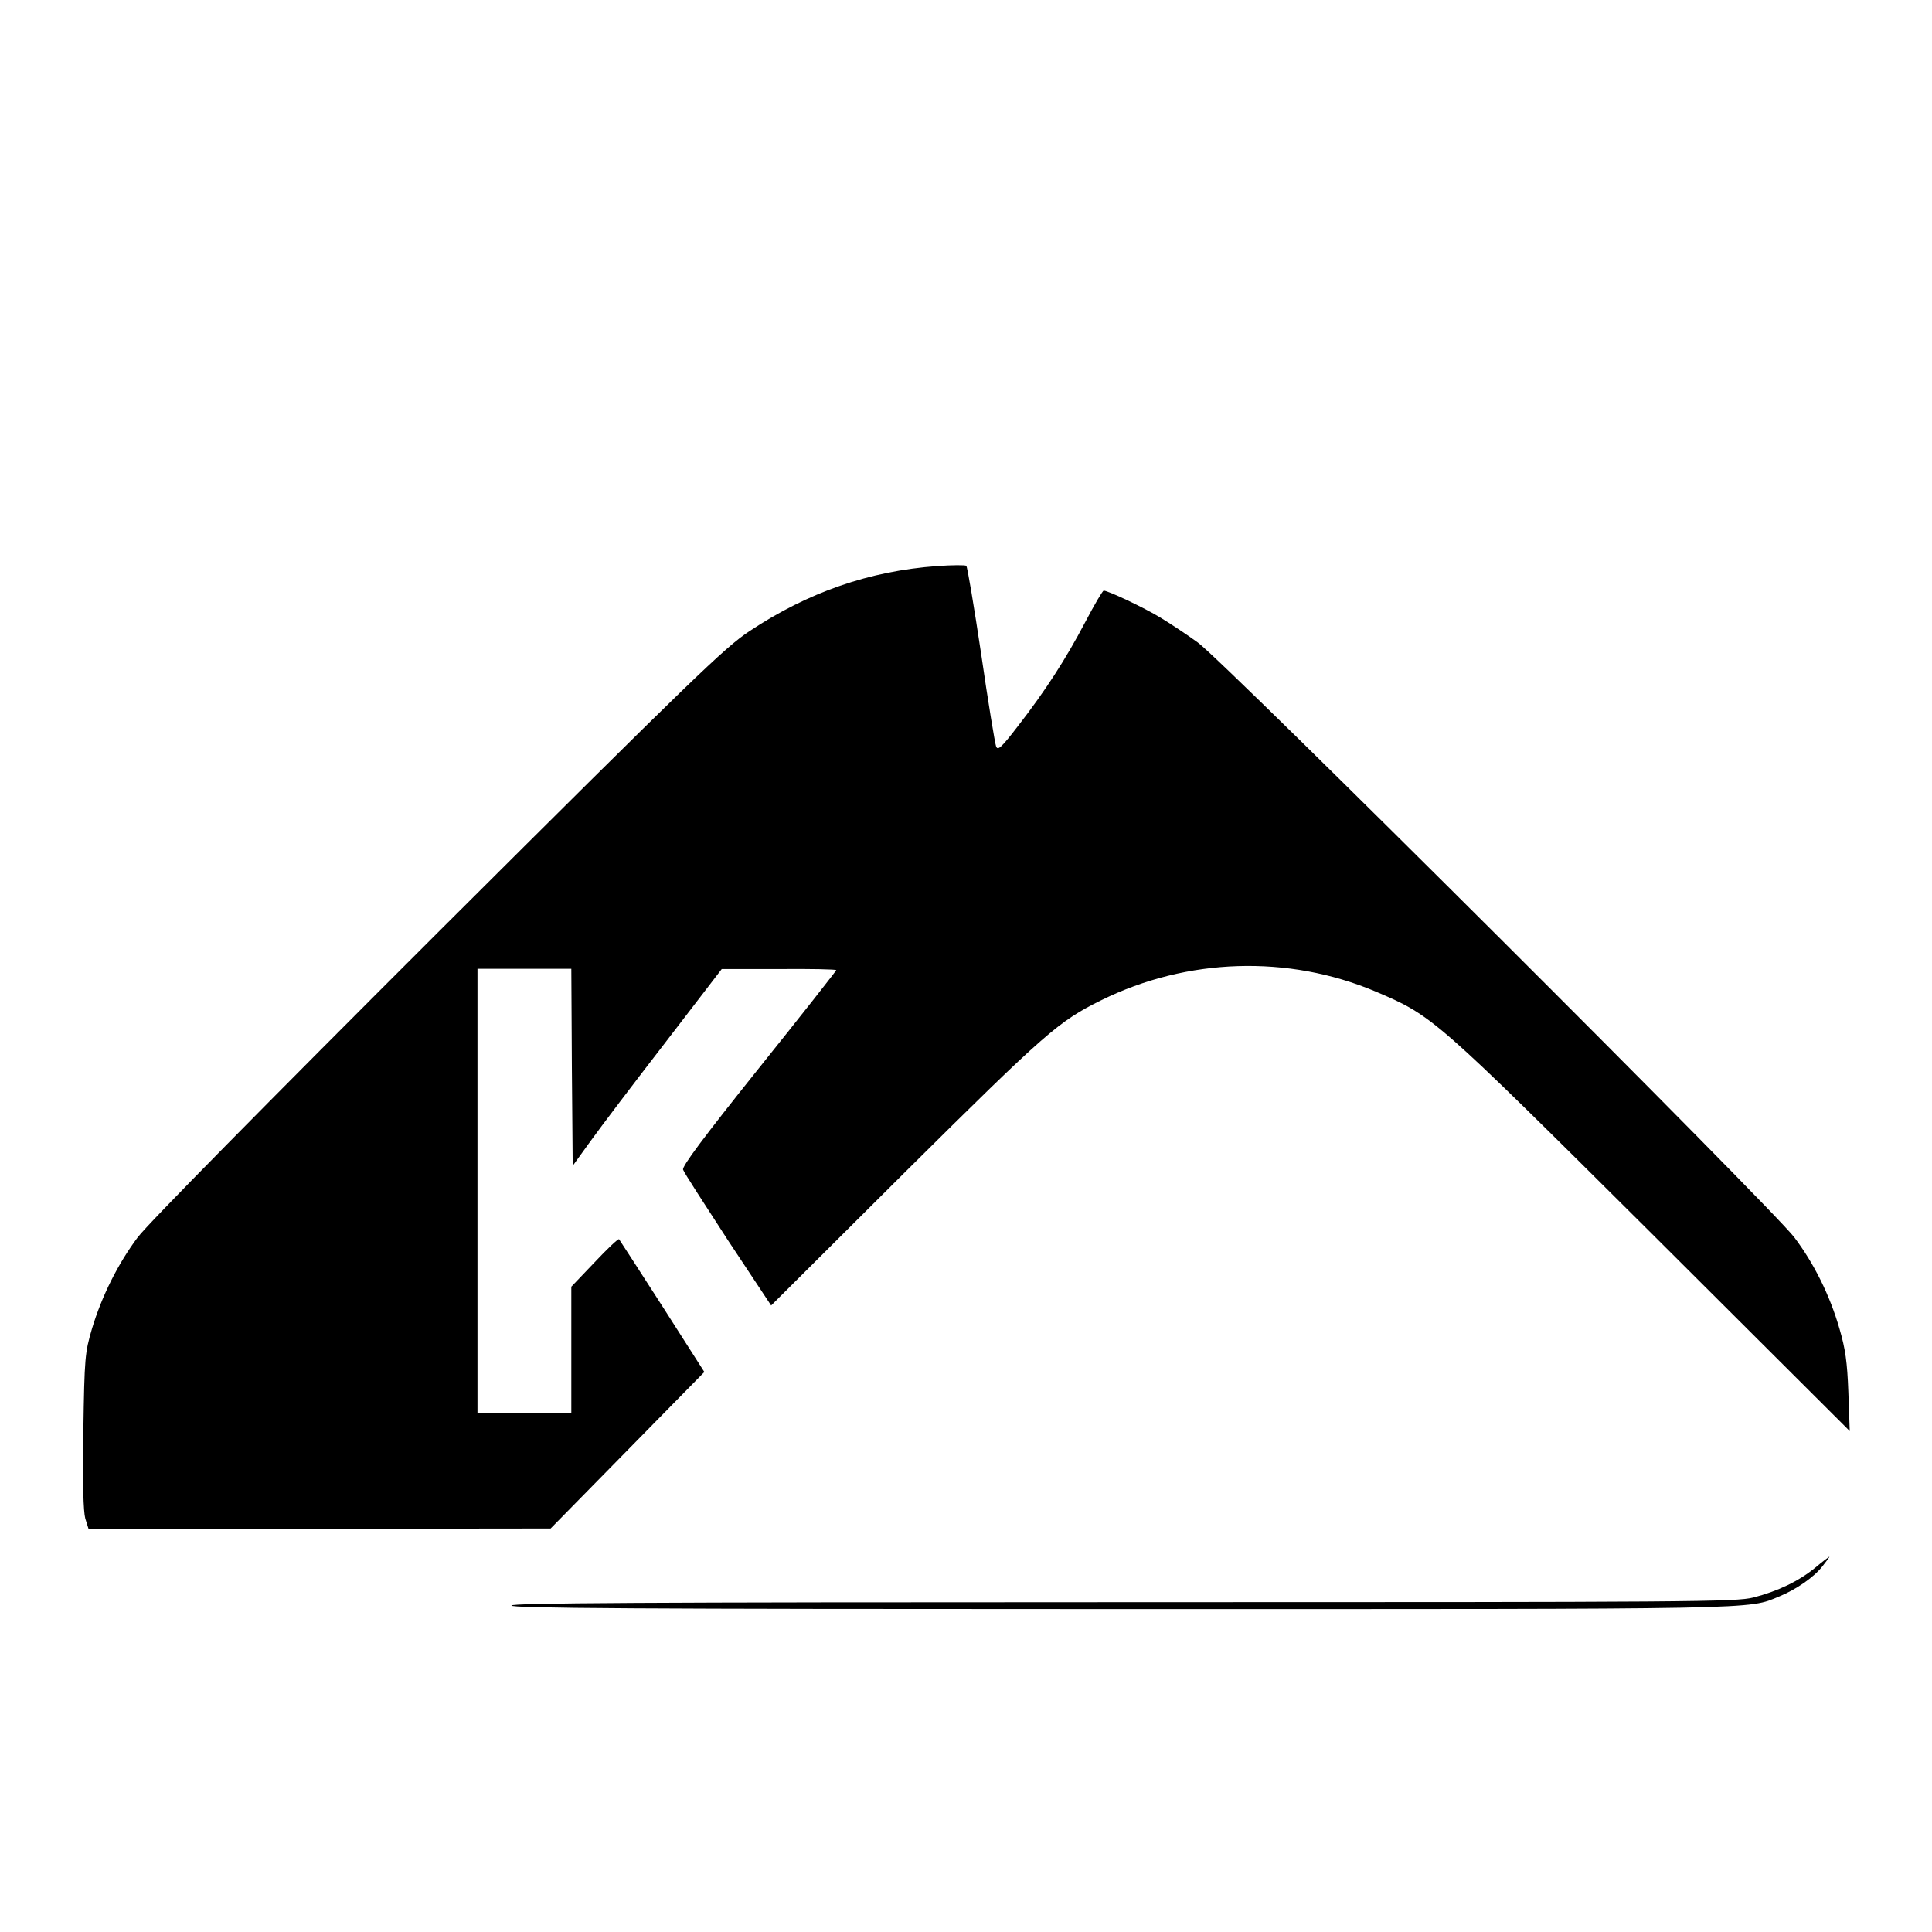
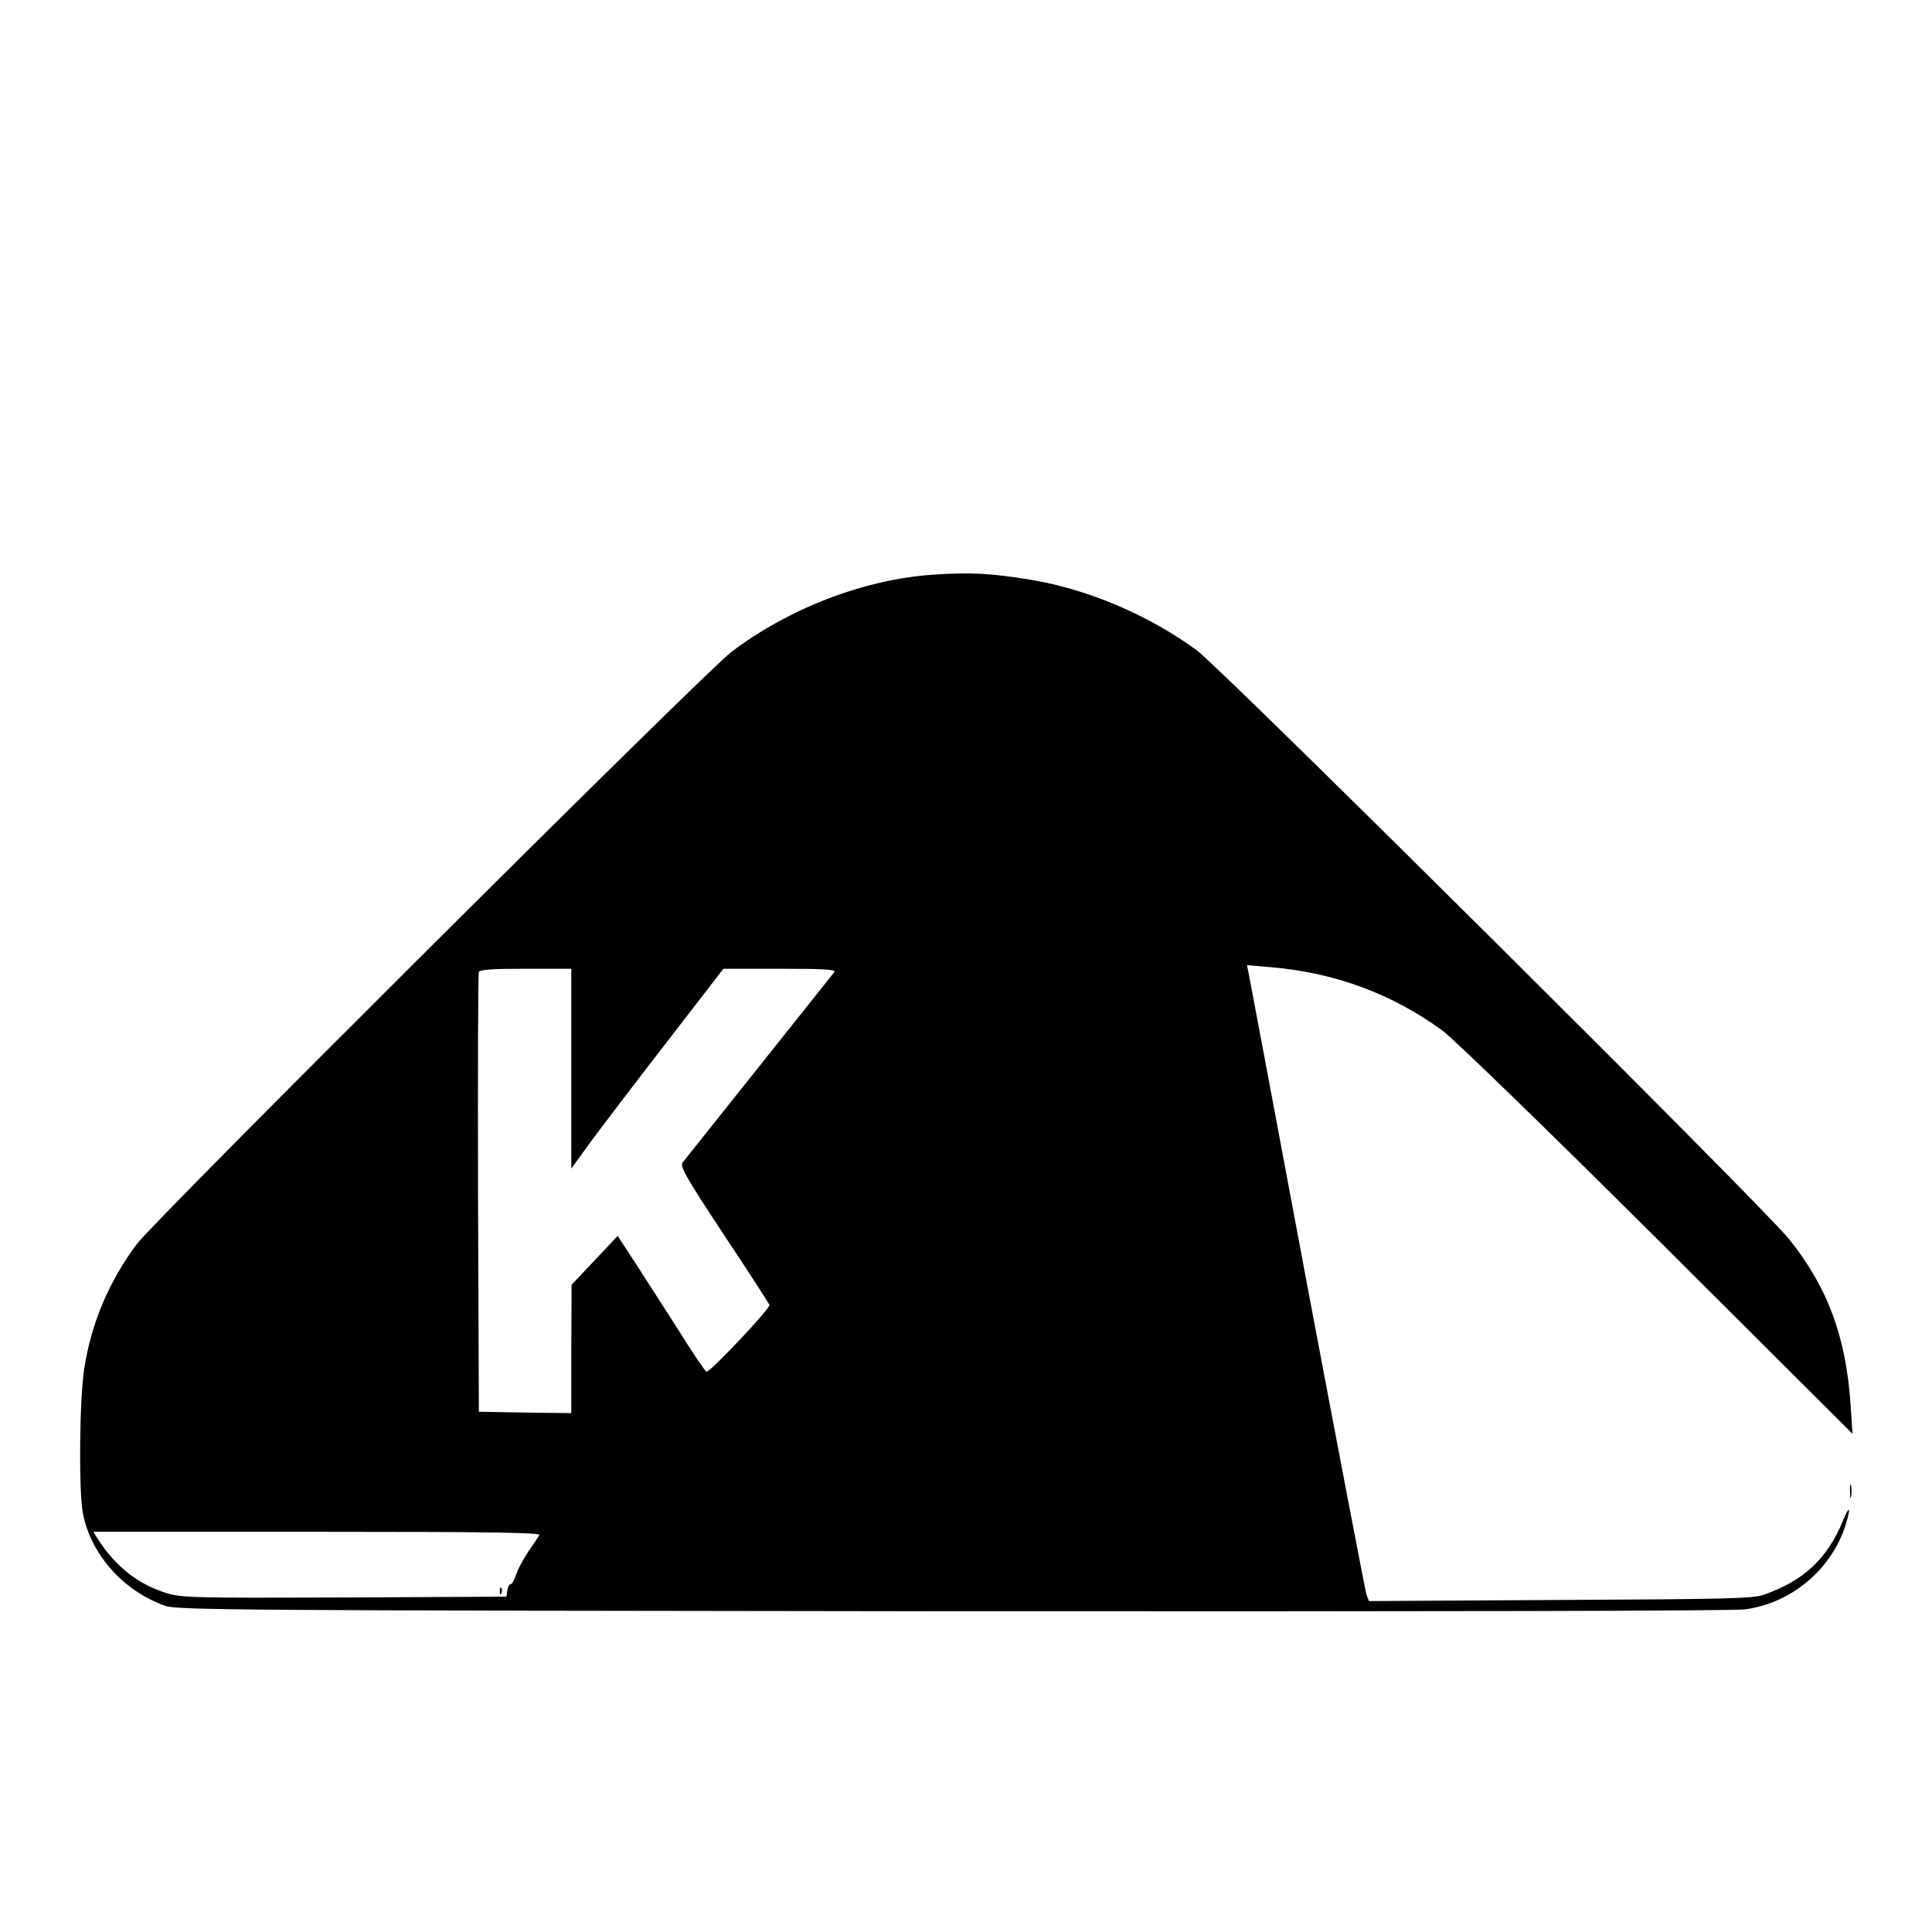
<svg xmlns="http://www.w3.org/2000/svg" version="1.0" width="700pt" height="700pt" viewBox="0 0 700 700" preserveAspectRatio="xMidYMid meet">
  <g transform="translate(0,700) scale(0.1,-0.1)" fill="#000000" stroke="none">
-     <path d="M3395 4949 c-245 -18 -466 -94 -680 -236 -90 -60 -199 -165 -1129 -1092 -628 -627 -1051 -1056 -1087 -1104 -71 -95 -130 -212 -166 -332 -25 -86 -27 -101 -31 -370 -3 -191 0 -291 7 -317 l12 -38 837 1 837 1 279 284 278 283 -152 238 c-84 131 -155 240 -157 243 -3 3 -43 -35 -89 -84 l-84 -88 0 -229 0 -229 -170 0 -170 0 0 805 0 805 170 0 170 0 2 -357 3 -357 65 90 c36 50 157 210 270 356 l205 267 208 0 c114 1 207 -1 207 -4 0 -2 -126 -163 -281 -356 -200 -250 -279 -356 -274 -367 3 -10 77 -124 162 -255 l157 -237 490 488 c506 502 552 542 706 618 312 154 677 165 993 32 209 -89 211 -91 1001 -877 l718 -716 -5 140 c-4 111 -11 158 -32 230 -35 122 -93 238 -164 332 -83 109 -2063 2084 -2161 2155 -41 30 -102 70 -135 90 -59 36 -190 98 -206 98 -4 0 -34 -51 -67 -114 -71 -135 -144 -248 -244 -377 -60 -78 -73 -90 -79 -73 -4 10 -29 161 -54 334 -26 173 -50 317 -54 320 -3 3 -51 3 -106 -1z" />
-     <path d="M6577 1320 c-60 -49 -135 -85 -224 -108 -64 -16 -206 -17 -2282 -17 -1763 0 -2215 -3 -2218 -12 -4 -10 441 -13 2202 -13 2356 0 2276 -2 2392 46 61 25 126 70 156 109 15 19 27 35 25 35 -2 -1 -25 -18 -51 -40z" />
+     <path d="M3384 4918 c-250 -16 -524 -121 -734 -280 -93 -70 -2091 -2060 -2154 -2145 -102 -137 -166 -289 -191 -453 -17 -111 -20 -440 -5 -521 28 -150 146 -283 298 -337 44 -16 252 -17 2852 -20 1708 -1 2832 1 2873 7 169 23 313 145 364 306 21 67 14 74 -11 12 -56 -135 -142 -215 -285 -265 -40 -14 -136 -16 -739 -19 l-692 -4 -9 23 c-4 13 -101 518 -215 1123 -113 605 -209 1113 -212 1129 l-6 29 83 -7 c233 -19 441 -96 624 -229 40 -29 378 -357 779 -756 l708 -706 -7 105 c-16 246 -84 429 -225 603 -98 121 -2055 2066 -2144 2131 -175 128 -396 222 -605 256 -142 23 -216 27 -347 18z m-1314 -1790 l0 -362 65 90 c36 49 160 212 276 362 l210 272 206 0 c163 0 203 -3 196 -12 -29 -37 -538 -675 -549 -689 -12 -13 7 -48 147 -260 89 -134 164 -250 167 -257 4 -12 -213 -242 -228 -242 -4 0 -49 66 -100 148 -52 81 -123 191 -158 246 l-64 98 -83 -88 -84 -89 -1 -233 0 -232 -167 2 -168 3 -3 790 c-1 435 0 796 3 803 3 9 47 12 170 12 l165 0 0 -362z m-116 -1690 c-4 -7 -22 -34 -40 -60 -18 -27 -38 -64 -44 -83 -6 -19 -15 -35 -20 -35 -5 0 -10 -10 -12 -22 l-3 -23 -586 -3 c-548 -2 -591 -1 -646 16 -103 32 -184 96 -248 195 l-17 27 811 0 c647 0 811 -3 805 -12z" />
+     <path d="M1811 1234 c0 -11 3 -14 6 -6 3 7 2 16 -1 19 -3 4 -6 -2 -5 -13z" />
+     <path d="M6703 1595 c0 -22 2 -30 4 -17 2 12 2 30 0 40 -3 9 -5 -1 -4 -23z" />
  </g>
</svg>
